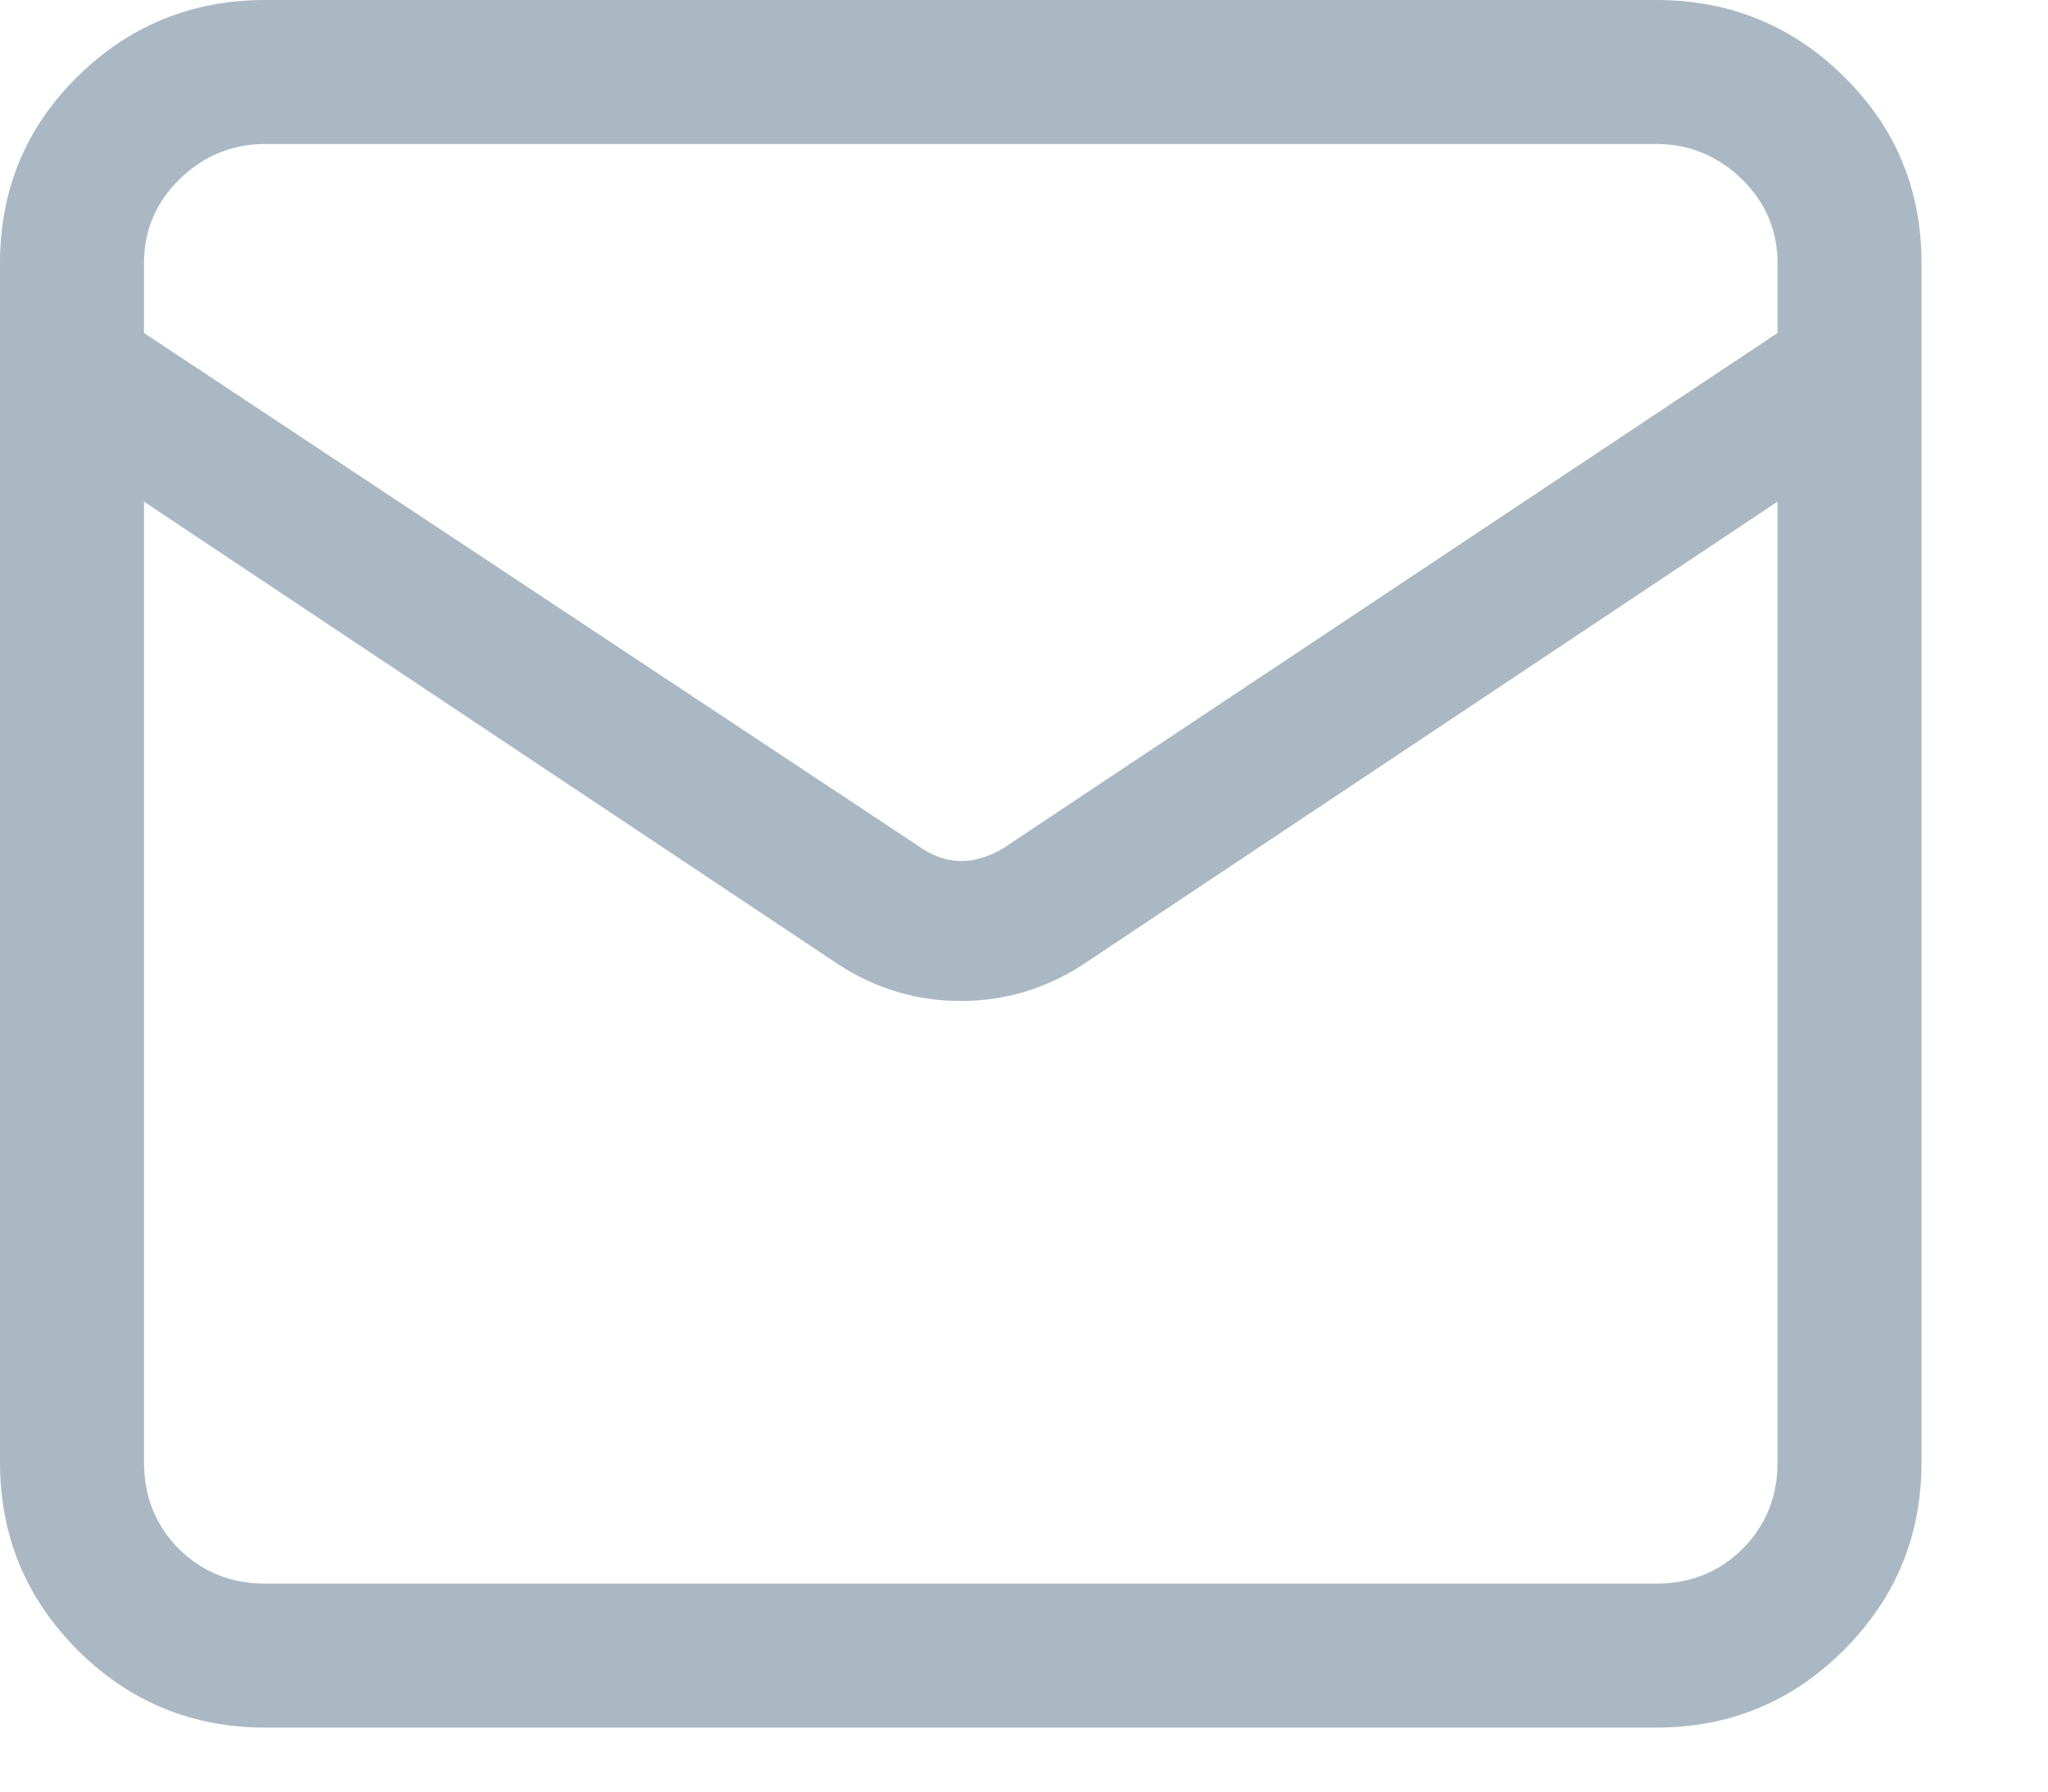
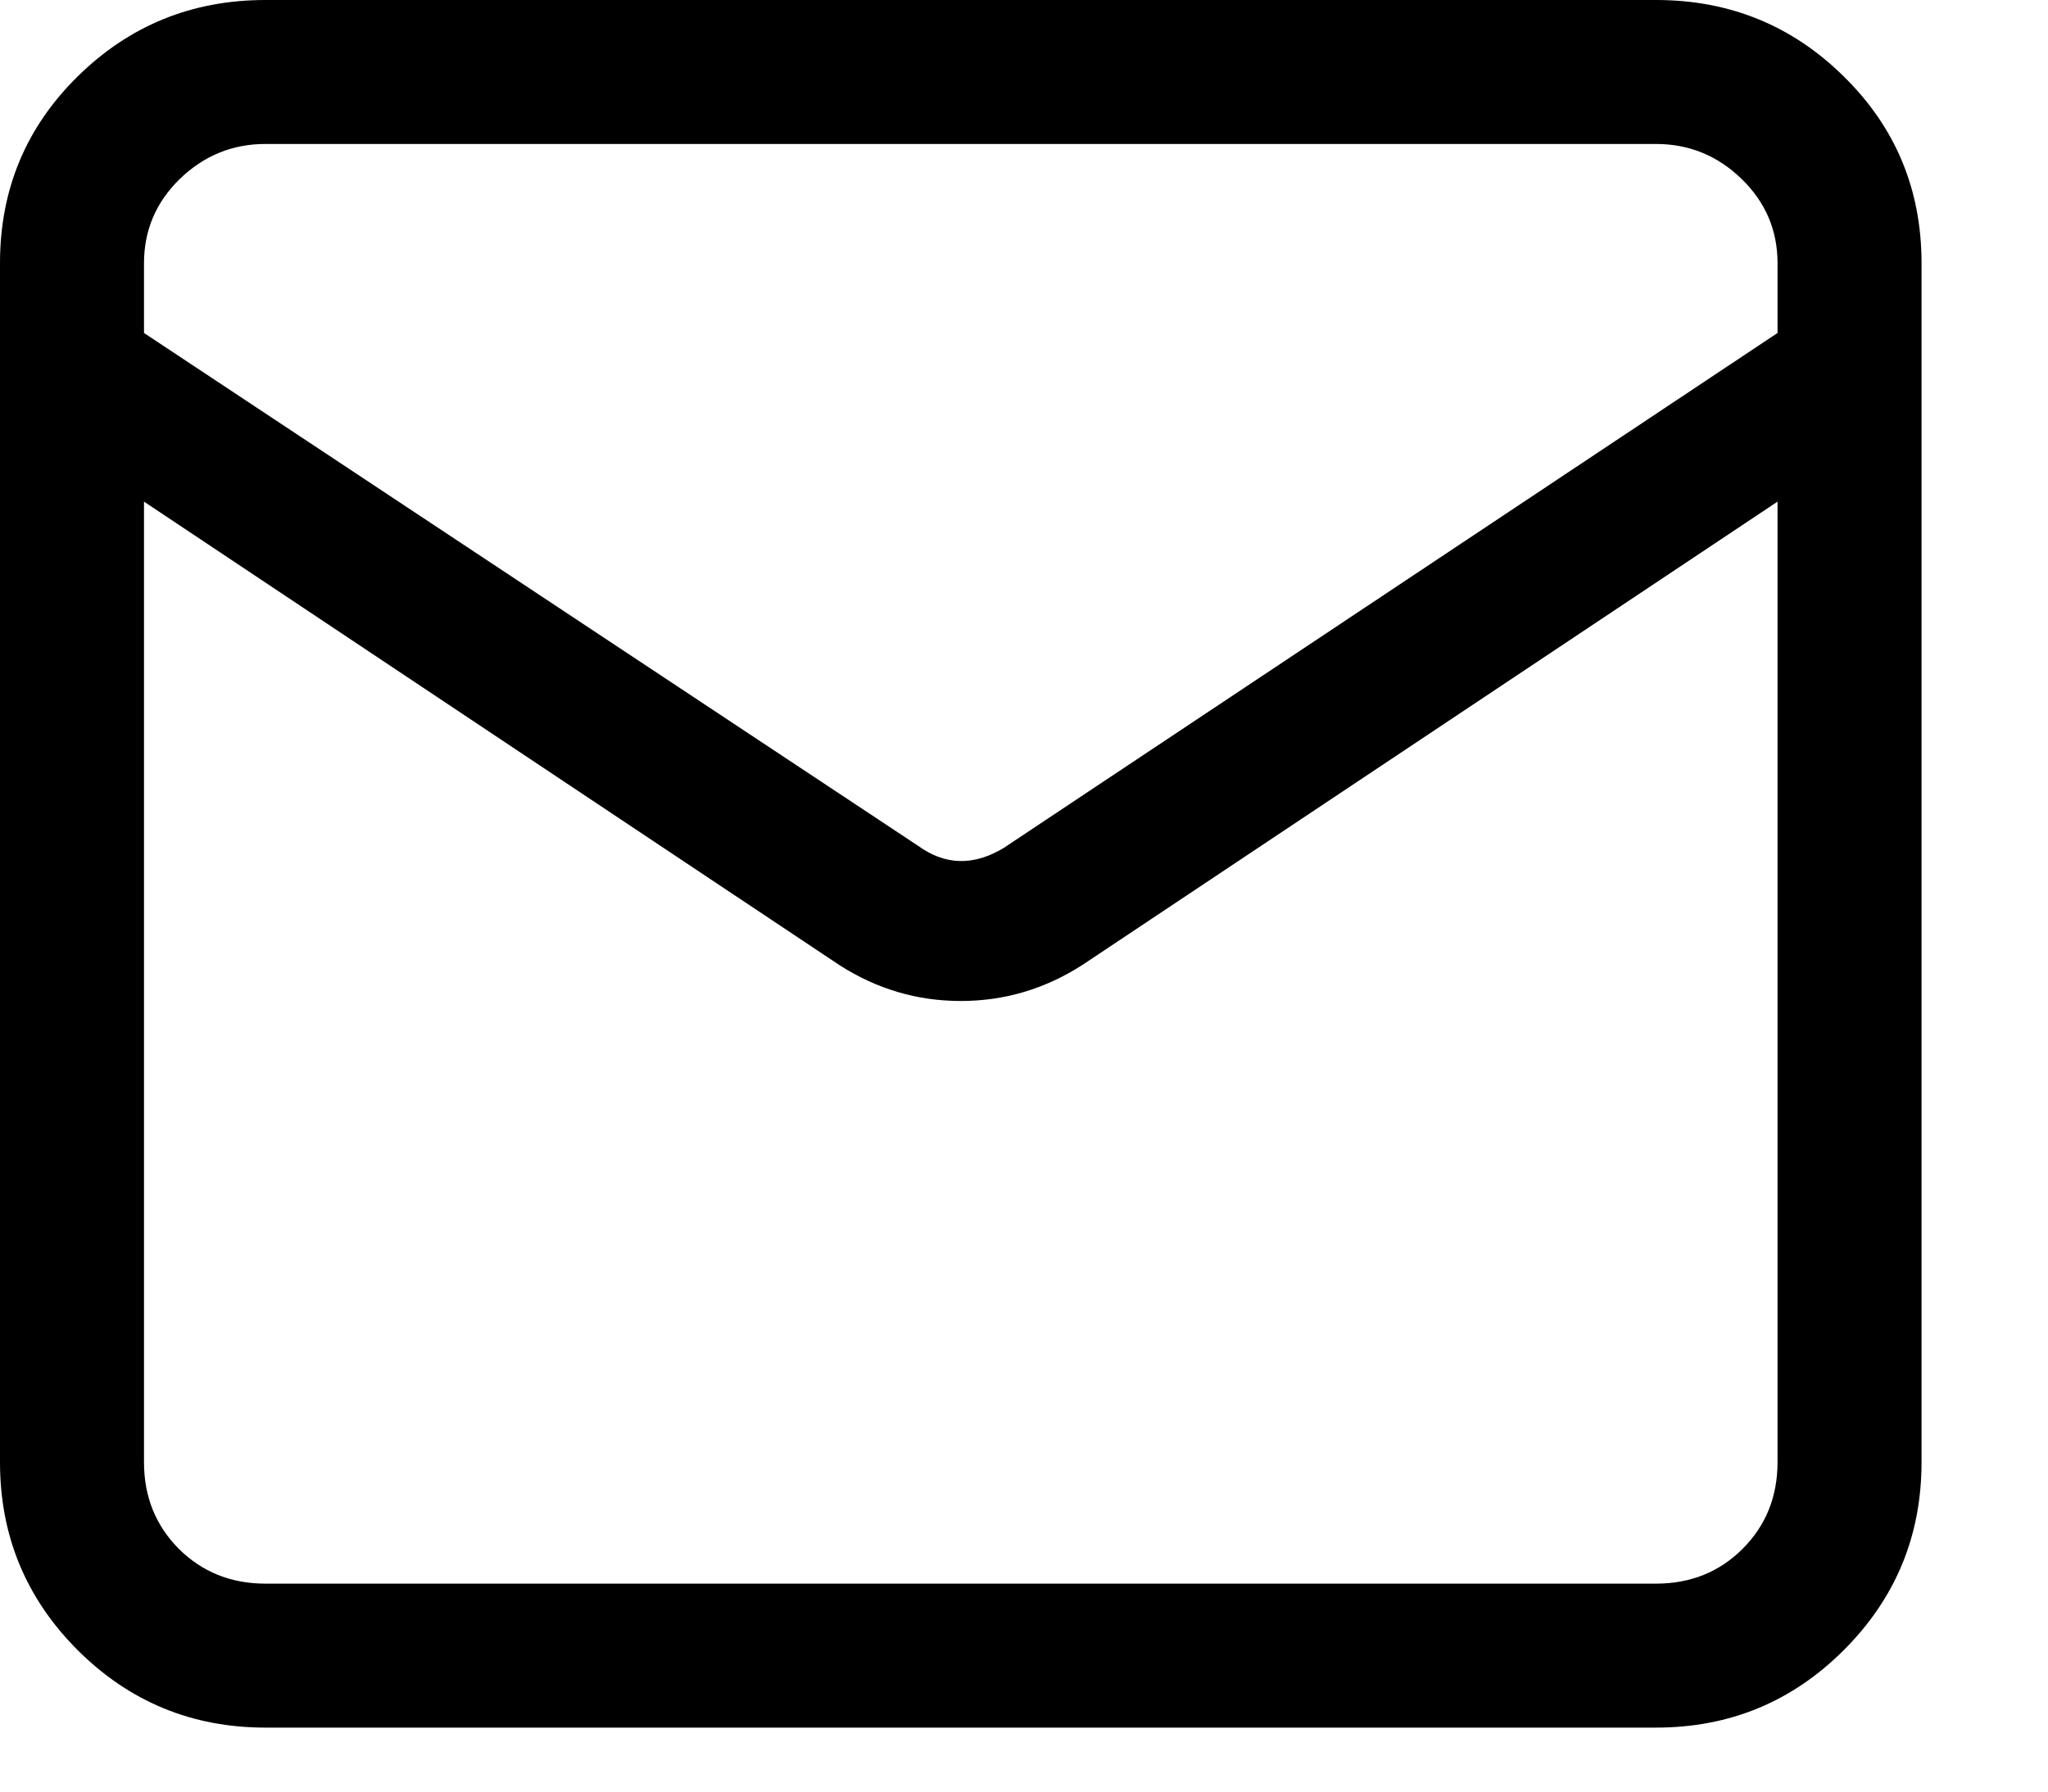
<svg xmlns="http://www.w3.org/2000/svg" width="16px" height="14px" viewBox="0 0 16 14" version="1.1">
  <defs />
  <g id="Page-1" stroke="none" stroke-width="1" fill="none" fill-rule="evenodd">
-     <g id="twitter-newui-iconkit" transform="translate(-244, -45)" fill="#AAB8C3">
+     <g id="twitter-newui-iconkit" transform="translate(-244, -45)" fill="#000000">
      <path d="M246.074,57.375 L256.938,57.375 C257.207,57.375 257.433,57.284 257.614,57.103 C257.796,56.921 257.887,56.695 257.887,56.426 L257.887,48.92 L252.455,52.541 C252.162,52.729 251.846,52.822 251.506,52.822 C251.166,52.822 250.85,52.729 250.557,52.541 L245.125,48.92 L245.125,56.426 C245.125,56.695 245.216,56.921 245.397,57.103 C245.579,57.284 245.805,57.375 246.074,57.375 Z M256.938,46.125 L246.074,46.125 C245.816,46.125 245.594,46.216 245.406,46.397 C245.219,46.579 245.125,46.799 245.125,47.057 L245.125,47.602 L251.172,51.609 C251.383,51.762 251.605,51.768 251.84,51.627 L257.887,47.602 L257.887,47.057 C257.887,46.799 257.793,46.579 257.605,46.397 C257.418,46.216 257.195,46.125 256.938,46.125 Z M246.074,45 L256.938,45 C257.512,45 258.001,45.199 258.405,45.598 C258.81,45.996 259.012,46.482 259.012,47.057 L259.012,56.426 C259.012,57 258.81,57.489 258.405,57.894 C258.001,58.298 257.512,58.5 256.938,58.5 L246.074,58.5 C245.5,58.5 245.011,58.298 244.606,57.894 C244.202,57.489 244,57 244,56.426 L244,47.057 C244,46.482 244.202,45.996 244.606,45.598 C245.011,45.199 245.5,45 246.074,45 Z" id="twitter-message" />
    </g>
  </g>
</svg>
